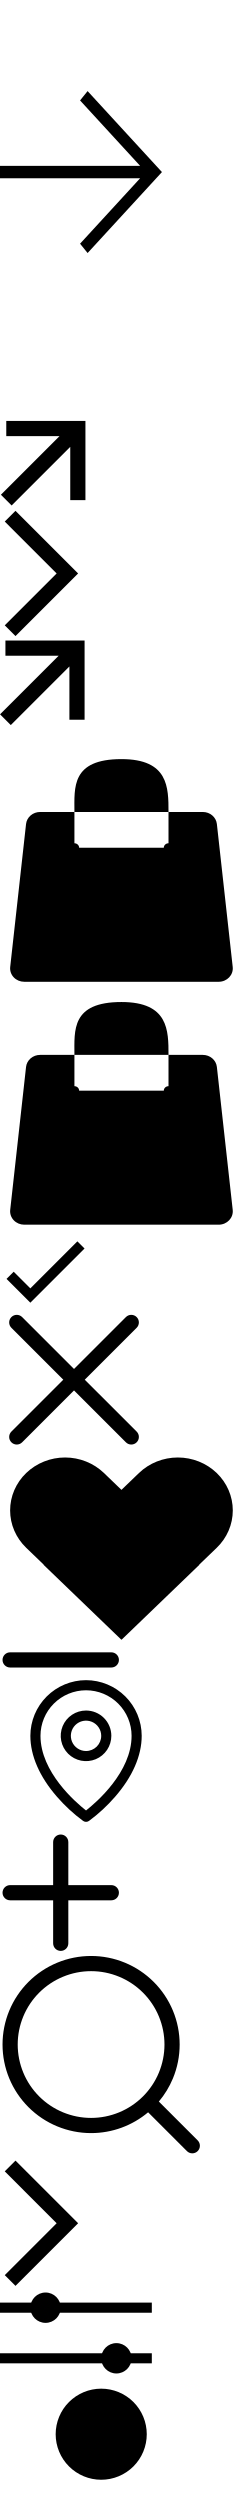
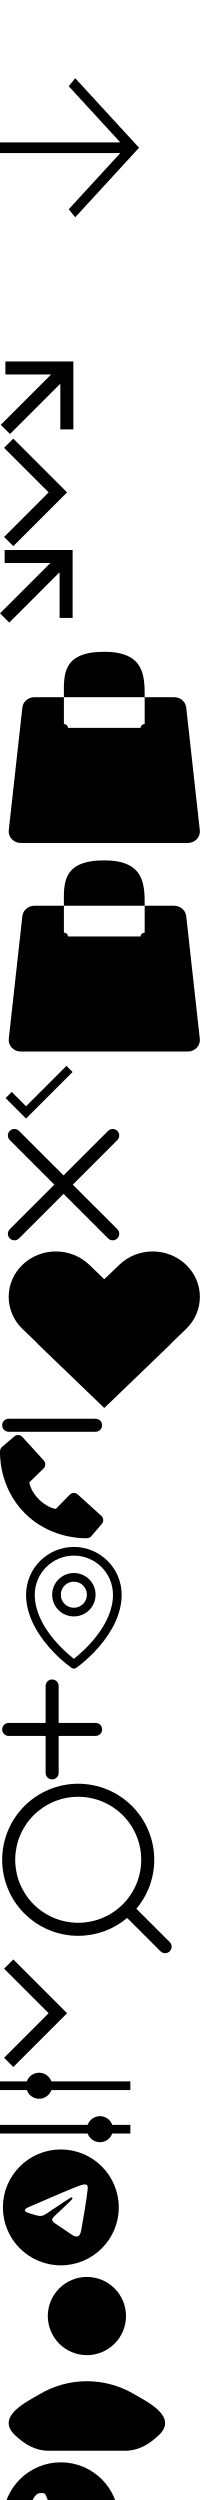
<svg xmlns="http://www.w3.org/2000/svg" xmlns:xlink="http://www.w3.org/1999/xlink">
  <symbol id="_icon-arrow" viewBox="0 0 9 9">
    <path d="M0.964 1.036H8.036M8.036 1.036V8.107M8.036 1.036L0.964 8.107" />
  </symbol>
  <use xlink:href="#_icon-arrow" width="9" height="9" y="0" />
  <view id="_icon-arrow-view" viewBox="0 0 9 9" />
  <symbol id="icon-arrow-sm" viewBox="0 0 16 16">
    <path d="M-3.22792e-07 7.385L13.842 7.385L7.91 0.923L8.655 -3.21044e-07L16 8L8.655 16L7.91 15.077L13.842 8.615L-3.7659e-07 8.615L-3.22792e-07 7.385Z" />
  </symbol>
  <use xlink:href="#icon-arrow-sm" width="16" height="16" y="9" />
  <view id="icon-arrow-sm-view" viewBox="0 9 16 16" />
  <symbol id="icon-arrow-up-2" viewBox="0 0 16 16">
    <g clip-path="url(#clip0_2749_10056)">
      <path d="M3.243 4.243H11.728M11.728 4.243V12.728M11.728 4.243L3.243 12.728" stroke-width="1.5" />
    </g>
    <defs>
      <clipPath id="clip0_2749_10056">
        <rect />
      </clipPath>
    </defs>
  </symbol>
  <use xlink:href="#icon-arrow-up-2" width="16" height="16" y="25" />
  <view id="icon-arrow-up-2-view" viewBox="0 25 16 16" />
  <symbol id="icon-arrow-up" viewBox="0 0 9 9">
    <path fill-rule="evenodd" clip-rule="evenodd" d="M5.88 2.09L0.62 2.09L0.62 0.59H8.441L8.441 8.411L6.941 8.411L6.941 3.151L1.15 8.941L0.089 7.881L5.88 2.09Z" />
  </symbol>
  <use xlink:href="#icon-arrow-up" width="9" height="9" y="41" />
  <view id="icon-arrow-up-view" viewBox="0 41 9 9" />
  <symbol id="icon-arrow-xs" viewBox="0 0 8 13">
    <path fill-rule="evenodd" clip-rule="evenodd" d="M1.53 12.844L0.47 11.783L5.596 6.657L0.47 1.53L1.53 0.47L7.717 6.657L1.53 12.844Z" />
  </symbol>
  <use xlink:href="#icon-arrow-xs" width="8" height="13" y="50" />
  <view id="icon-arrow-xs-view" viewBox="0 50 8 13" />
  <symbol id="icon-arrow" viewBox="0 0 11 11">
    <path fill-rule="evenodd" clip-rule="evenodd" d="M8.357 0.286L8.357 8.107H6.857V2.846L1.066 8.637L0.005 7.576L5.796 1.786L0.536 1.786L0.536 0.286L8.357 0.286Z" />
  </symbol>
  <use xlink:href="#icon-arrow" width="11" height="11" y="63" />
  <view id="icon-arrow-view" viewBox="0 63 11 11" />
  <symbol id="icon-basket" viewBox="0 0 24 24">
    <path d="M16.648 9.756V6.224C16.648 3.807 16.648 1 12 1C7.024 1 7.353 3.807 7.353 6.224V9.756M21.427 7.41L22.992 21.537C23.079 22.32 22.434 23 21.605 23H2.396C2.2 23 2.007 22.961 1.828 22.886C1.649 22.81 1.489 22.7 1.358 22.562C1.228 22.424 1.129 22.262 1.068 22.085C1.008 21.908 0.987 21.721 1.008 21.537L2.574 7.41C2.61 7.084 2.772 6.783 3.028 6.564C3.284 6.345 3.617 6.224 3.961 6.224H20.04C20.754 6.224 21.352 6.736 21.427 7.41ZM7.818 9.756C7.818 9.873 7.769 9.985 7.682 10.068C7.595 10.151 7.476 10.197 7.353 10.197C7.23 10.197 7.112 10.151 7.024 10.068C6.937 9.985 6.888 9.873 6.888 9.756C6.888 9.639 6.937 9.526 7.024 9.444C7.112 9.361 7.23 9.314 7.353 9.314C7.476 9.314 7.595 9.361 7.682 9.444C7.769 9.526 7.818 9.639 7.818 9.756ZM17.113 9.756C17.113 9.873 17.064 9.985 16.977 10.068C16.89 10.151 16.771 10.197 16.648 10.197C16.525 10.197 16.407 10.151 16.319 10.068C16.232 9.985 16.183 9.873 16.183 9.756C16.183 9.639 16.232 9.526 16.319 9.444C16.407 9.361 16.525 9.314 16.648 9.314C16.771 9.314 16.89 9.361 16.977 9.444C17.064 9.526 17.113 9.639 17.113 9.756Z" stroke-width="1.5" stroke-linecap="round" stroke-linejoin="round" />
  </symbol>
  <use xlink:href="#icon-basket" width="24" height="24" y="74" />
  <view id="icon-basket-view" viewBox="0 74 24 24" />
  <symbol id="icon-cart" viewBox="0 0 24 24">
    <path d="M16.648 9.756V6.224C16.648 3.807 16.648 1 12 1C7.024 1 7.353 3.807 7.353 6.224V9.756M21.427 7.41L22.992 21.537C23.079 22.32 22.434 23 21.605 23H2.396C2.2 23 2.007 22.961 1.828 22.886C1.649 22.81 1.489 22.7 1.358 22.562C1.228 22.424 1.129 22.262 1.068 22.085C1.008 21.908 0.987 21.721 1.008 21.537L2.574 7.41C2.61 7.084 2.772 6.783 3.028 6.564C3.284 6.345 3.617 6.224 3.961 6.224H20.04C20.754 6.224 21.352 6.736 21.427 7.41ZM7.818 9.756C7.818 9.873 7.769 9.985 7.682 10.068C7.595 10.151 7.476 10.197 7.353 10.197C7.23 10.197 7.112 10.151 7.024 10.068C6.937 9.985 6.888 9.873 6.888 9.756C6.888 9.639 6.937 9.526 7.024 9.444C7.112 9.361 7.23 9.314 7.353 9.314C7.476 9.314 7.595 9.361 7.682 9.444C7.769 9.526 7.818 9.639 7.818 9.756ZM17.113 9.756C17.113 9.873 17.064 9.985 16.977 10.068C16.89 10.151 16.771 10.197 16.648 10.197C16.525 10.197 16.407 10.151 16.319 10.068C16.232 9.985 16.183 9.873 16.183 9.756C16.183 9.639 16.232 9.526 16.319 9.444C16.407 9.361 16.525 9.314 16.648 9.314C16.771 9.314 16.89 9.361 16.977 9.444C17.064 9.526 17.113 9.639 17.113 9.756Z" stroke-width="1.5" stroke-linecap="round" stroke-linejoin="round" />
  </symbol>
  <use xlink:href="#icon-cart" width="24" height="24" y="98" />
  <view id="icon-cart-view" viewBox="0 98 24 24" />
  <symbol id="icon-check" viewBox="0 0 9 7">
    <path fill-rule="evenodd" clip-rule="evenodd" d="M8.352 1.354L2.998 6.707L0.645 4.354L1.352 3.646L2.998 5.293L7.645 0.646L8.352 1.354Z" />
  </symbol>
  <use xlink:href="#icon-check" width="9" height="7" y="122" />
  <view id="icon-check-view" viewBox="0 122 9 7" />
  <symbol id="icon-close" viewBox="0 0 14 14">
    <path fill-rule="evenodd" clip-rule="evenodd" d="M13.501 1.127C13.794 1.419 13.794 1.894 13.501 2.187L8.374 7.314L13.501 12.44C13.794 12.733 13.794 13.208 13.501 13.501C13.208 13.794 12.733 13.794 12.44 13.501L7.313 8.374L2.187 13.501C1.894 13.794 1.419 13.794 1.126 13.501C0.833 13.208 0.833 12.733 1.126 12.44L6.253 7.314L1.126 2.187C0.833 1.894 0.833 1.419 1.126 1.127C1.419 0.834 1.894 0.834 2.187 1.127L7.313 6.253L12.44 1.127C12.733 0.834 13.208 0.834 13.501 1.127Z" />
  </symbol>
  <use xlink:href="#icon-close" width="14" height="14" y="129" />
  <view id="icon-close-view" viewBox="0 129 14 14" />
  <symbol id="icon-fav" viewBox="0 0 24 20">
    <path d="M2.591 2.531C3.095 2.046 3.693 1.661 4.352 1.398C5.01 1.135 5.716 1 6.429 1C7.142 1 7.848 1.135 8.506 1.398C9.165 1.661 9.763 2.046 10.268 2.531L12 4.199L13.733 2.531C14.751 1.551 16.132 1 17.572 1C19.011 1 20.392 1.551 21.41 2.532C22.428 3.512 23 4.842 23 6.228C23 7.615 22.428 8.944 21.41 9.924L19.677 11.592L19.692 11.607L12.016 19L12 18.985L11.985 19L4.308 11.607L4.323 11.592L2.591 9.924C2.086 9.439 1.686 8.863 1.413 8.228C1.14 7.594 1 6.914 1 6.228C1 5.541 1.14 4.861 1.413 4.227C1.686 3.593 2.086 3.016 2.591 2.531Z" stroke-width="1.5" stroke-linejoin="round" />
  </symbol>
  <use xlink:href="#icon-fav" width="24" height="20" y="143" />
  <view id="icon-fav-view" viewBox="0 143 24 20" />
  <symbol id="icon-minus" viewBox="0 0 12 2">
    <path fill-rule="evenodd" clip-rule="evenodd" d="M11.75 1C11.75 1.414 11.414 1.75 11 1.75L1 1.75C0.586 1.75 0.25 1.414 0.25 1C0.25 0.586 0.586 0.25 1 0.25L11 0.25C11.414 0.25 11.75 0.586 11.75 1Z" />
  </symbol>
  <use xlink:href="#icon-minus" width="12" height="2" y="163" />
  <view id="icon-minus-view" viewBox="0 163 12 2" />
+   <symbol id="icon-phone" viewBox="0 0 12 12">
+     <path d="M11.658 9.427L8.948 6.963C8.82 6.846 8.652 6.784 8.478 6.789C8.305 6.795 8.141 6.867 8.021 6.991L6.425 8.632C6.041 8.559 5.269 8.318 4.475 7.525C3.68 6.73 3.439 5.956 3.368 5.575L5.007 3.979C5.132 3.858 5.204 3.694 5.209 3.521C5.215 3.348 5.153 3.179 5.036 3.051L2.573 0.342C2.456 0.214 2.294 0.136 2.121 0.125C1.948 0.114 1.777 0.171 1.645 0.284L0.199 1.525C0.083 1.64 0.015 1.794 0.005 1.957C-0.005 2.124 -0.195 6.072 2.866 9.135C5.537 11.805 8.882 12 9.803 12C9.938 12 10.021 11.996 10.043 11.995C10.206 11.985 10.359 11.916 10.475 11.801L11.715 10.353C11.828 10.222 11.886 10.052 11.875 9.878C11.864 9.705 11.786 9.543 11.658 9.427Z" />
+   </symbol>
+   <use xlink:href="#icon-phone" width="12" height="12" y="165" />
+   <view id="icon-phone-view" viewBox="0 165 12 12" />
  <symbol id="icon-pin" viewBox="0 0 16 16">
    <path d="M8.5 4C8.006 4 7.522 4.147 7.111 4.421C6.7 4.696 6.38 5.086 6.19 5.543C6.001 6 5.952 6.503 6.048 6.988C6.144 7.473 6.383 7.918 6.732 8.268C7.082 8.617 7.527 8.855 8.012 8.952C8.497 9.048 9 8.999 9.457 8.81C9.914 8.62 10.304 8.3 10.579 7.889C10.853 7.478 11 6.994 11 6.5C11 5.837 10.737 5.201 10.268 4.732C9.799 4.263 9.163 4 8.5 4ZM8.5 8C8.203 8 7.913 7.912 7.667 7.747C7.42 7.582 7.228 7.348 7.114 7.074C7.001 6.8 6.971 6.498 7.029 6.207C7.087 5.916 7.23 5.649 7.439 5.439C7.649 5.23 7.916 5.087 8.207 5.029C8.498 4.971 8.8 5.001 9.074 5.114C9.348 5.228 9.582 5.42 9.747 5.667C9.912 5.913 10 6.203 10 6.5C10 6.898 9.842 7.279 9.561 7.561C9.279 7.842 8.898 8 8.5 8ZM8.5 1C7.042 1.002 5.644 1.582 4.613 2.613C3.582 3.644 3.002 5.042 3 6.5C3 8.463 3.907 10.543 5.625 12.516C6.397 13.407 7.266 14.21 8.216 14.909C8.3 14.968 8.4 15 8.502 15C8.605 15 8.705 14.968 8.789 14.909C9.737 14.21 10.604 13.407 11.375 12.516C13.091 10.543 14 8.463 14 6.5C13.998 5.042 13.418 3.644 12.387 2.613C11.356 1.582 9.958 1.002 8.5 1ZM8.5 13.875C7.467 13.062 4 10.078 4 6.5C4 5.307 4.474 4.162 5.318 3.318C6.162 2.474 7.307 2 8.5 2C9.693 2 10.838 2.474 11.682 3.318C12.526 4.162 13 5.307 13 6.5C13 10.077 9.533 13.062 8.5 13.875Z" />
  </symbol>
-   <use xlink:href="#icon-pin" width="16" height="16" y="165" />
-   <view id="icon-pin-view" viewBox="0 165 16 16" />
+   <use xlink:href="#icon-pin" width="16" height="16" y="177" />
+   <view id="icon-pin-view" viewBox="0 177 16 16" />
  <symbol id="icon-plus" viewBox="0 0 12 12">
    <path fill-rule="evenodd" clip-rule="evenodd" d="M11.75 6C11.75 6.414 11.414 6.75 11 6.75L6.75 6.75L6.75 11C6.75 11.414 6.414 11.75 6 11.75C5.586 11.75 5.25 11.414 5.25 11L5.25 6.75L1 6.75C0.586 6.75 0.25 6.414 0.25 6C0.25 5.586 0.586 5.25 1 5.25L5.25 5.25L5.25 1C5.25 0.586 5.586 0.25 6 0.25C6.414 0.25 6.75 0.586 6.75 1L6.75 5.25L11 5.25C11.414 5.25 11.75 5.586 11.75 6Z" />
  </symbol>
-   <use xlink:href="#icon-plus" width="12" height="12" y="181" />
-   <view id="icon-plus-view" viewBox="0 181 12 12" />
+   <use xlink:href="#icon-plus" width="12" height="12" y="193" />
+   <view id="icon-plus-view" viewBox="0 193 12 12" />
  <symbol id="icon-search" viewBox="0 0 20 20">
    <path fill-rule="evenodd" clip-rule="evenodd" d="M5.651 0.916C6.713 0.476 7.851 0.25 9 0.25C10.149 0.25 11.287 0.476 12.348 0.916C13.41 1.356 14.374 2 15.187 2.813C16 3.625 16.644 4.59 17.084 5.652C17.524 6.713 17.75 7.851 17.75 9C17.75 10.149 17.524 11.287 17.084 12.349C16.74 13.179 16.271 13.949 15.695 14.634L19.53 18.47C19.823 18.763 19.823 19.238 19.53 19.53C19.237 19.823 18.762 19.823 18.469 19.53L14.634 15.695C13.063 17.017 11.069 17.75 9 17.75C6.679 17.75 4.453 16.828 2.812 15.187C1.171 13.546 0.25 11.321 0.25 9C0.25 6.679 1.171 4.454 2.812 2.813C3.625 2 4.59 1.356 5.651 0.916ZM9 1.75C8.048 1.75 7.105 1.937 6.225 2.302C5.346 2.666 4.546 3.2 3.873 3.873C2.513 5.233 1.75 7.077 1.75 9C1.75 10.923 2.513 12.767 3.873 14.127C5.233 15.486 7.077 16.25 9 16.25C10.923 16.25 12.767 15.486 14.126 14.127C14.8 13.454 15.334 12.654 15.698 11.775C16.062 10.895 16.25 9.952 16.25 9C16.25 8.048 16.062 7.105 15.698 6.226C15.334 5.346 14.8 4.547 14.126 3.873C13.453 3.2 12.654 2.666 11.774 2.302C10.895 1.937 9.952 1.75 9 1.75Z" />
  </symbol>
-   <use xlink:href="#icon-search" width="20" height="20" y="193" />
-   <view id="icon-search-view" viewBox="0 193 20 20" />
+   <use xlink:href="#icon-search" width="20" height="20" y="205" />
+   <view id="icon-search-view" viewBox="0 205 20 20" />
  <symbol id="icon-slider-arrow" viewBox="0 0 8 13">
    <path fill-rule="evenodd" clip-rule="evenodd" d="M1.53 12.844L0.47 11.783L5.596 6.657L0.47 1.53L1.53 0.469L7.718 6.657L1.53 12.844Z" />
  </symbol>
-   <use xlink:href="#icon-slider-arrow" width="8" height="13" y="213" />
-   <view id="icon-slider-arrow-view" viewBox="0 213 8 13" />
+   <use xlink:href="#icon-slider-arrow" width="8" height="13" y="225" />
+   <view id="icon-slider-arrow-view" viewBox="0 225 8 13" />
  <symbol id="icon-sort" viewBox="0 0 15 9">
    <path fill-rule="evenodd" clip-rule="evenodd" d="M15 2.5H0V1.5H15V2.5Z" />
    <path fill-rule="evenodd" clip-rule="evenodd" d="M15 7.5H0V6.5H15V7.5Z" />
    <path d="M6 2C6 2.828 5.328 3.5 4.5 3.5C3.672 3.5 3 2.828 3 2C3 1.172 3.672 0.5 4.5 0.5C5.328 0.5 6 1.172 6 2Z" />
    <path d="M13 7C13 7.828 12.328 8.5 11.5 8.5C10.672 8.5 10 7.828 10 7C10 6.172 10.672 5.5 11.5 5.5C12.328 5.5 13 6.172 13 7Z" />
  </symbol>
-   <use xlink:href="#icon-sort" width="15" height="9" y="226" />
-   <view id="icon-sort-view" viewBox="0 226 15 9" />
+   <use xlink:href="#icon-sort" width="15" height="9" y="238" />
+   <view id="icon-sort-view" viewBox="0 238 15 9" />
+   <symbol id="icon-tg" viewBox="0 0 14 14">
+     <path d="M7 0.333C3.32 0.333 0.333 3.32 0.333 7C0.333 10.68 3.32 13.667 7 13.667C10.68 13.667 13.666 10.68 13.666 7C13.666 3.32 10.68 0.333 7 0.333ZM10.093 4.867C9.993 5.92 9.56 8.48 9.34 9.66C9.246 10.16 9.06 10.327 8.886 10.347C8.5 10.38 8.206 10.094 7.833 9.847C7.246 9.46 6.913 9.22 6.346 8.847C5.686 8.414 6.113 8.174 6.493 7.787C6.593 7.687 8.3 6.133 8.333 5.994C8.338 5.972 8.337 5.95 8.331 5.929C8.325 5.908 8.315 5.889 8.3 5.873C8.26 5.84 8.206 5.854 8.16 5.86C8.1 5.873 7.166 6.494 5.346 7.72C5.08 7.9 4.84 7.994 4.626 7.987C4.386 7.98 3.933 7.854 3.593 7.74C3.173 7.607 2.846 7.534 2.873 7.3C2.886 7.18 3.053 7.06 3.366 6.934C5.313 6.087 6.606 5.527 7.253 5.26C9.106 4.487 9.486 4.354 9.74 4.354C9.793 4.354 9.92 4.367 10 4.434C10.066 4.487 10.086 4.56 10.093 4.614C10.086 4.654 10.1 4.774 10.093 4.867Z" />
+   </symbol>
+   <use xlink:href="#icon-tg" width="14" height="14" y="247" />
+   <view id="icon-tg-view" viewBox="0 247 14 14" />
  <symbol id="icon-user" viewBox="0 0 20 22">
    <path d="M4.578 14.482C3.163 15.324 -0.547 17.044 1.713 19.197C2.816 20.248 4.045 21 5.59 21H14.408C15.954 21 17.183 20.248 18.286 19.197C20.546 17.044 16.836 15.324 15.421 14.482C13.779 13.512 11.906 13 9.999 13C8.092 13 6.22 13.512 4.578 14.482ZM14.5 5.5C14.5 6.693 14.026 7.838 13.182 8.682C12.338 9.526 11.193 10 10 10C8.806 10 7.662 9.526 6.818 8.682C5.974 7.838 5.5 6.693 5.5 5.5C5.5 4.307 5.974 3.162 6.818 2.318C7.662 1.474 8.806 1 10 1C11.193 1 12.338 1.474 13.182 2.318C14.026 3.162 14.5 4.307 14.5 5.5Z" stroke-width="1.5" stroke-linecap="round" stroke-linejoin="round" />
  </symbol>
-   <use xlink:href="#icon-user" width="20" height="22" y="235" />
-   <view id="icon-user-view" viewBox="0 235 20 22" />
+   <use xlink:href="#icon-user" width="20" height="22" y="261" />
+   <view id="icon-user-view" viewBox="0 261 20 22" />
+   <symbol id="icon-whatsapp" viewBox="0 0 14 14">
+     <path d="M7.001 0.333C10.683 0.333 13.667 3.318 13.667 7C13.667 10.682 10.683 13.667 7.001 13.667C5.822 13.669 4.665 13.357 3.647 12.763L0.337 13.667L1.238 10.355C0.644 9.337 0.332 8.179 0.334 7C0.334 3.318 3.319 0.333 7.001 0.333ZM4.729 3.867L4.595 3.872C4.509 3.878 4.425 3.901 4.347 3.939C4.275 3.98 4.209 4.031 4.151 4.091C4.071 4.166 4.026 4.231 3.977 4.295C3.731 4.615 3.598 5.009 3.6 5.413C3.601 5.74 3.687 6.058 3.82 6.355C4.093 6.957 4.541 7.593 5.133 8.183C5.276 8.325 5.416 8.468 5.567 8.601C6.302 9.248 7.179 9.715 8.127 9.965L8.505 10.023C8.629 10.029 8.752 10.02 8.876 10.014C9.07 10.004 9.26 9.951 9.431 9.86C9.519 9.815 9.604 9.766 9.687 9.713C9.687 9.713 9.715 9.694 9.77 9.653C9.86 9.587 9.915 9.539 9.99 9.461C10.046 9.404 10.093 9.336 10.13 9.26C10.182 9.151 10.234 8.944 10.255 8.771C10.271 8.639 10.267 8.567 10.265 8.523C10.262 8.451 10.203 8.377 10.138 8.346L9.75 8.172C9.75 8.172 9.17 7.919 8.815 7.758C8.778 7.742 8.738 7.733 8.698 7.731C8.652 7.726 8.606 7.731 8.563 7.746C8.519 7.76 8.479 7.784 8.446 7.815C8.443 7.814 8.398 7.852 7.916 8.436C7.888 8.473 7.85 8.501 7.807 8.517C7.763 8.532 7.716 8.534 7.671 8.523C7.627 8.511 7.585 8.496 7.543 8.479C7.461 8.444 7.432 8.431 7.375 8.407C6.993 8.24 6.638 8.014 6.325 7.738C6.241 7.665 6.163 7.585 6.083 7.507C5.821 7.256 5.593 6.972 5.403 6.662L5.364 6.599C5.336 6.556 5.313 6.51 5.296 6.462C5.271 6.364 5.337 6.285 5.337 6.285C5.337 6.285 5.499 6.108 5.574 6.012C5.647 5.919 5.709 5.828 5.749 5.763C5.828 5.637 5.853 5.507 5.811 5.406C5.625 4.95 5.432 4.496 5.233 4.045C5.193 3.956 5.077 3.892 4.971 3.879C4.935 3.875 4.899 3.871 4.863 3.869C4.773 3.864 4.683 3.864 4.594 3.871L4.729 3.867Z" />
+   </symbol>
+   <use xlink:href="#icon-whatsapp" width="14" height="14" y="283" />
+   <view id="icon-whatsapp-view" viewBox="0 283 14 14" />
</svg>
